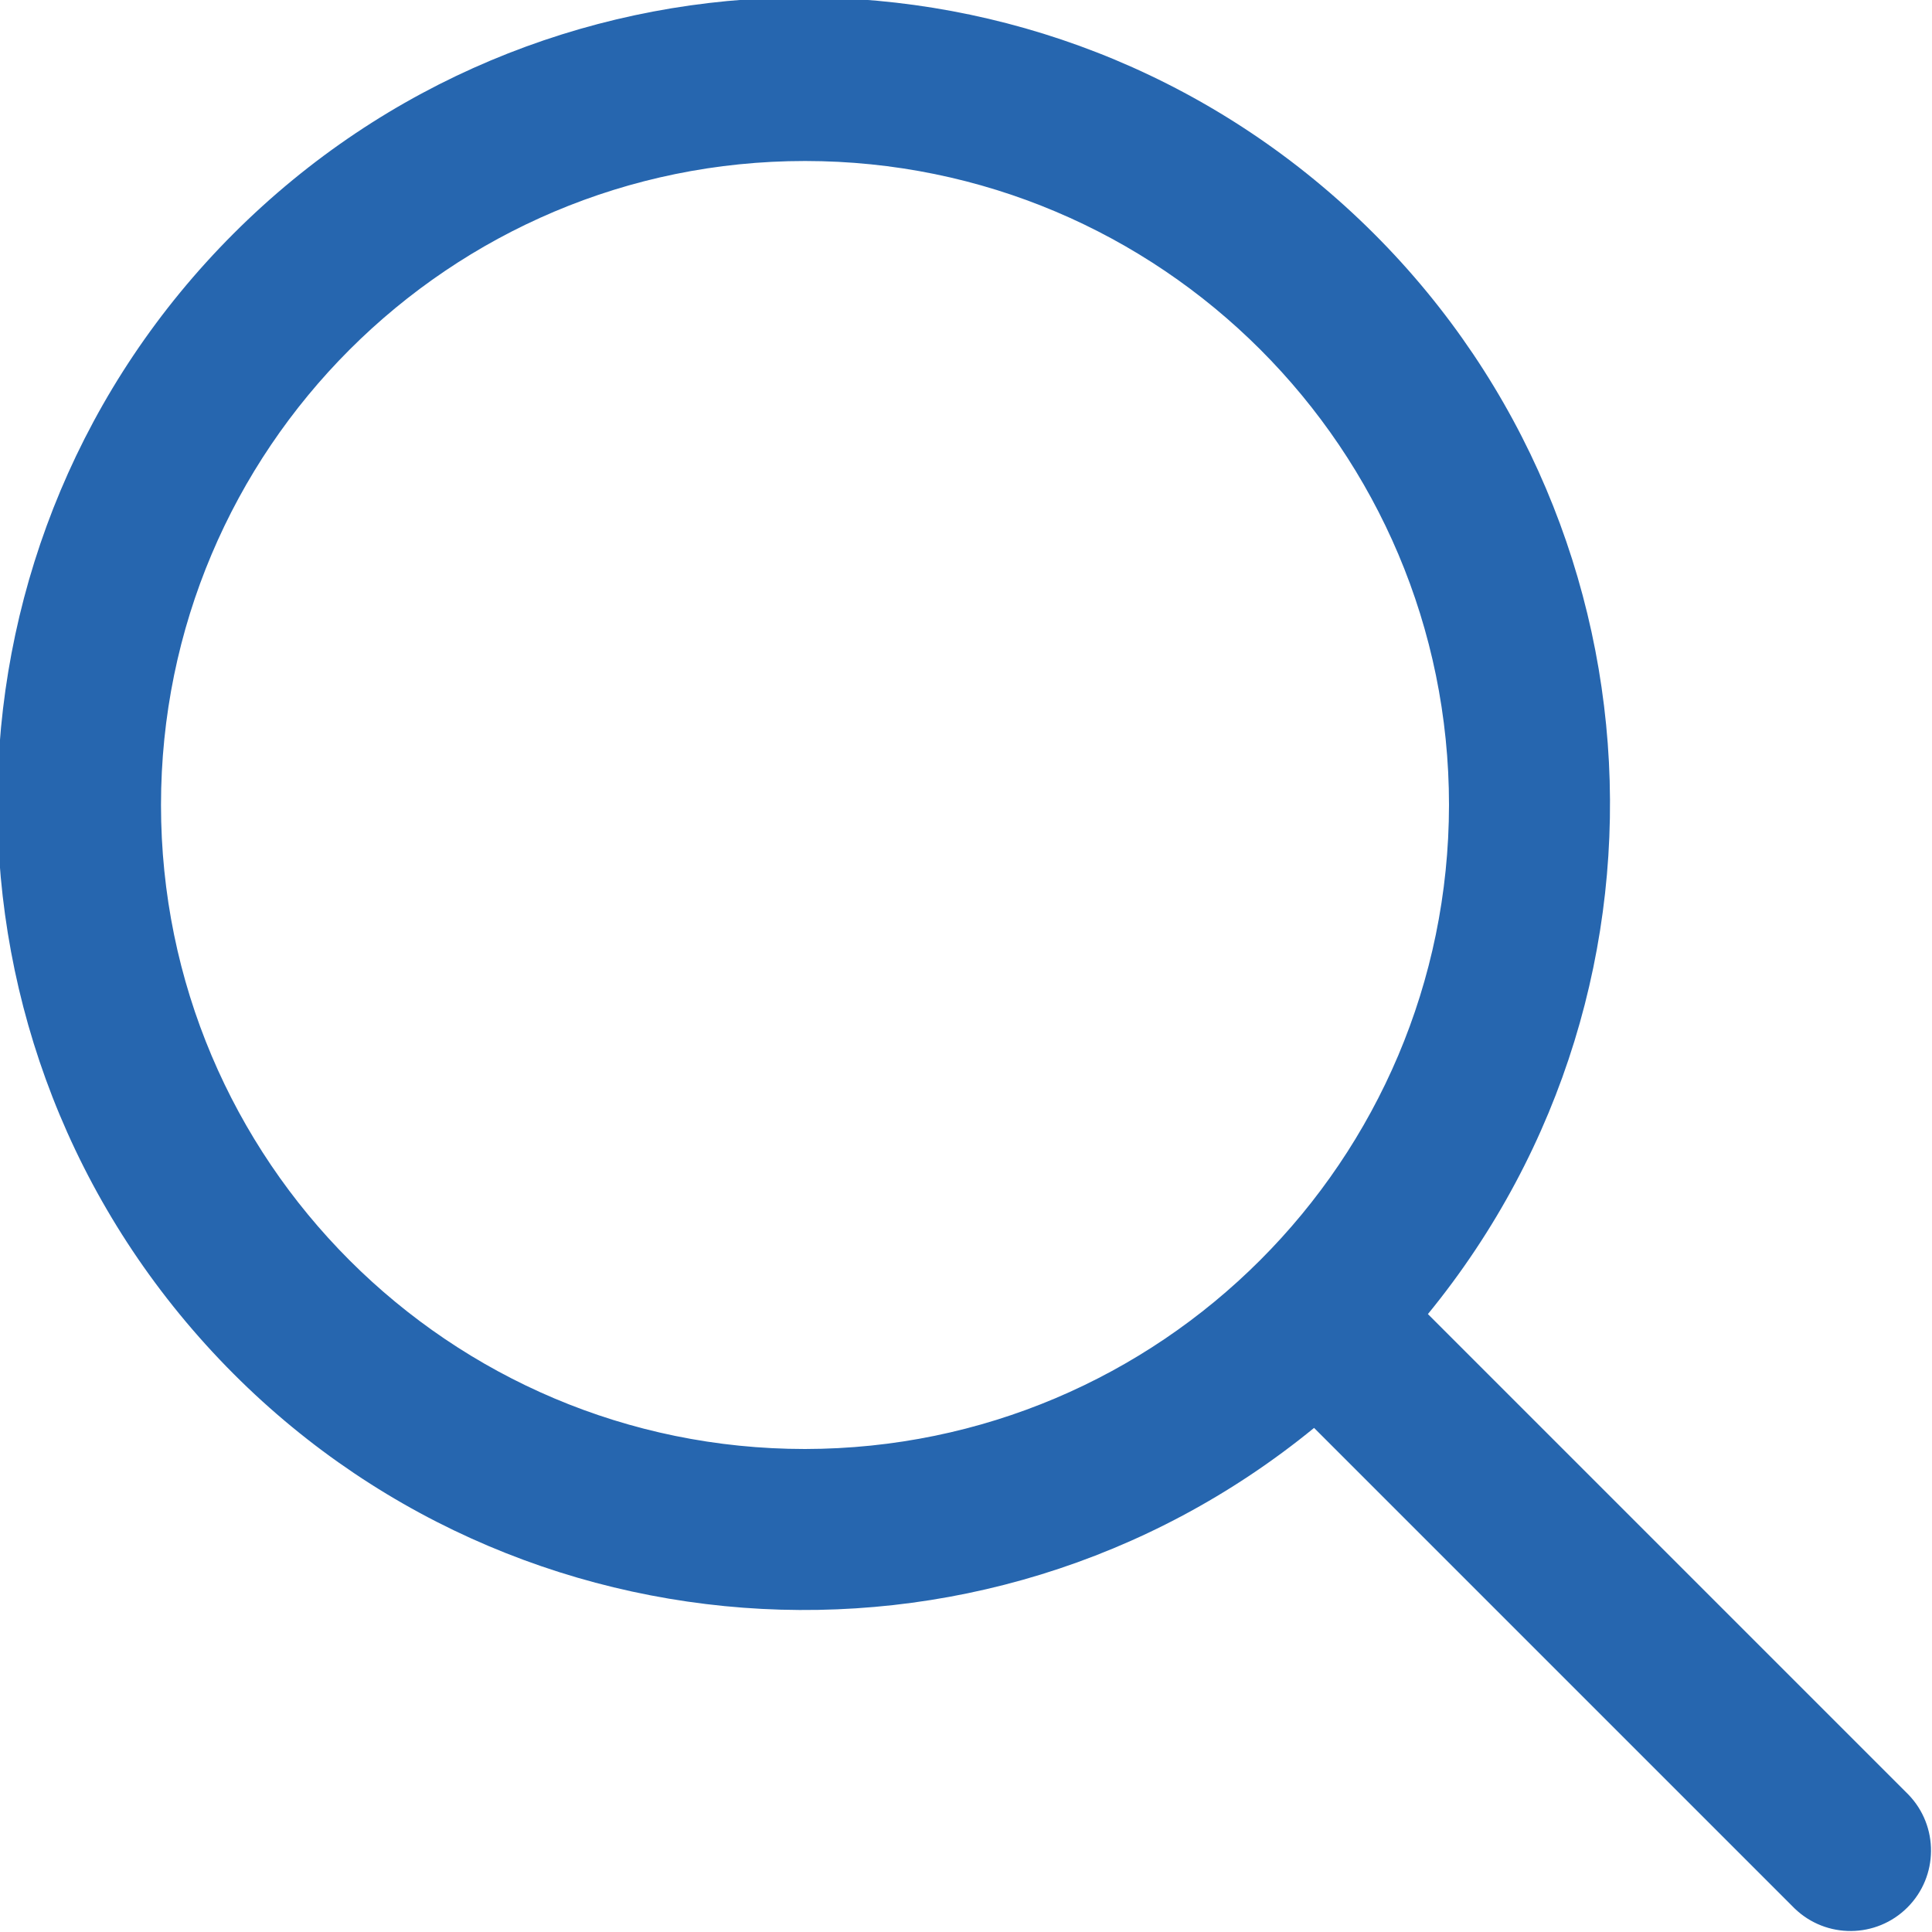
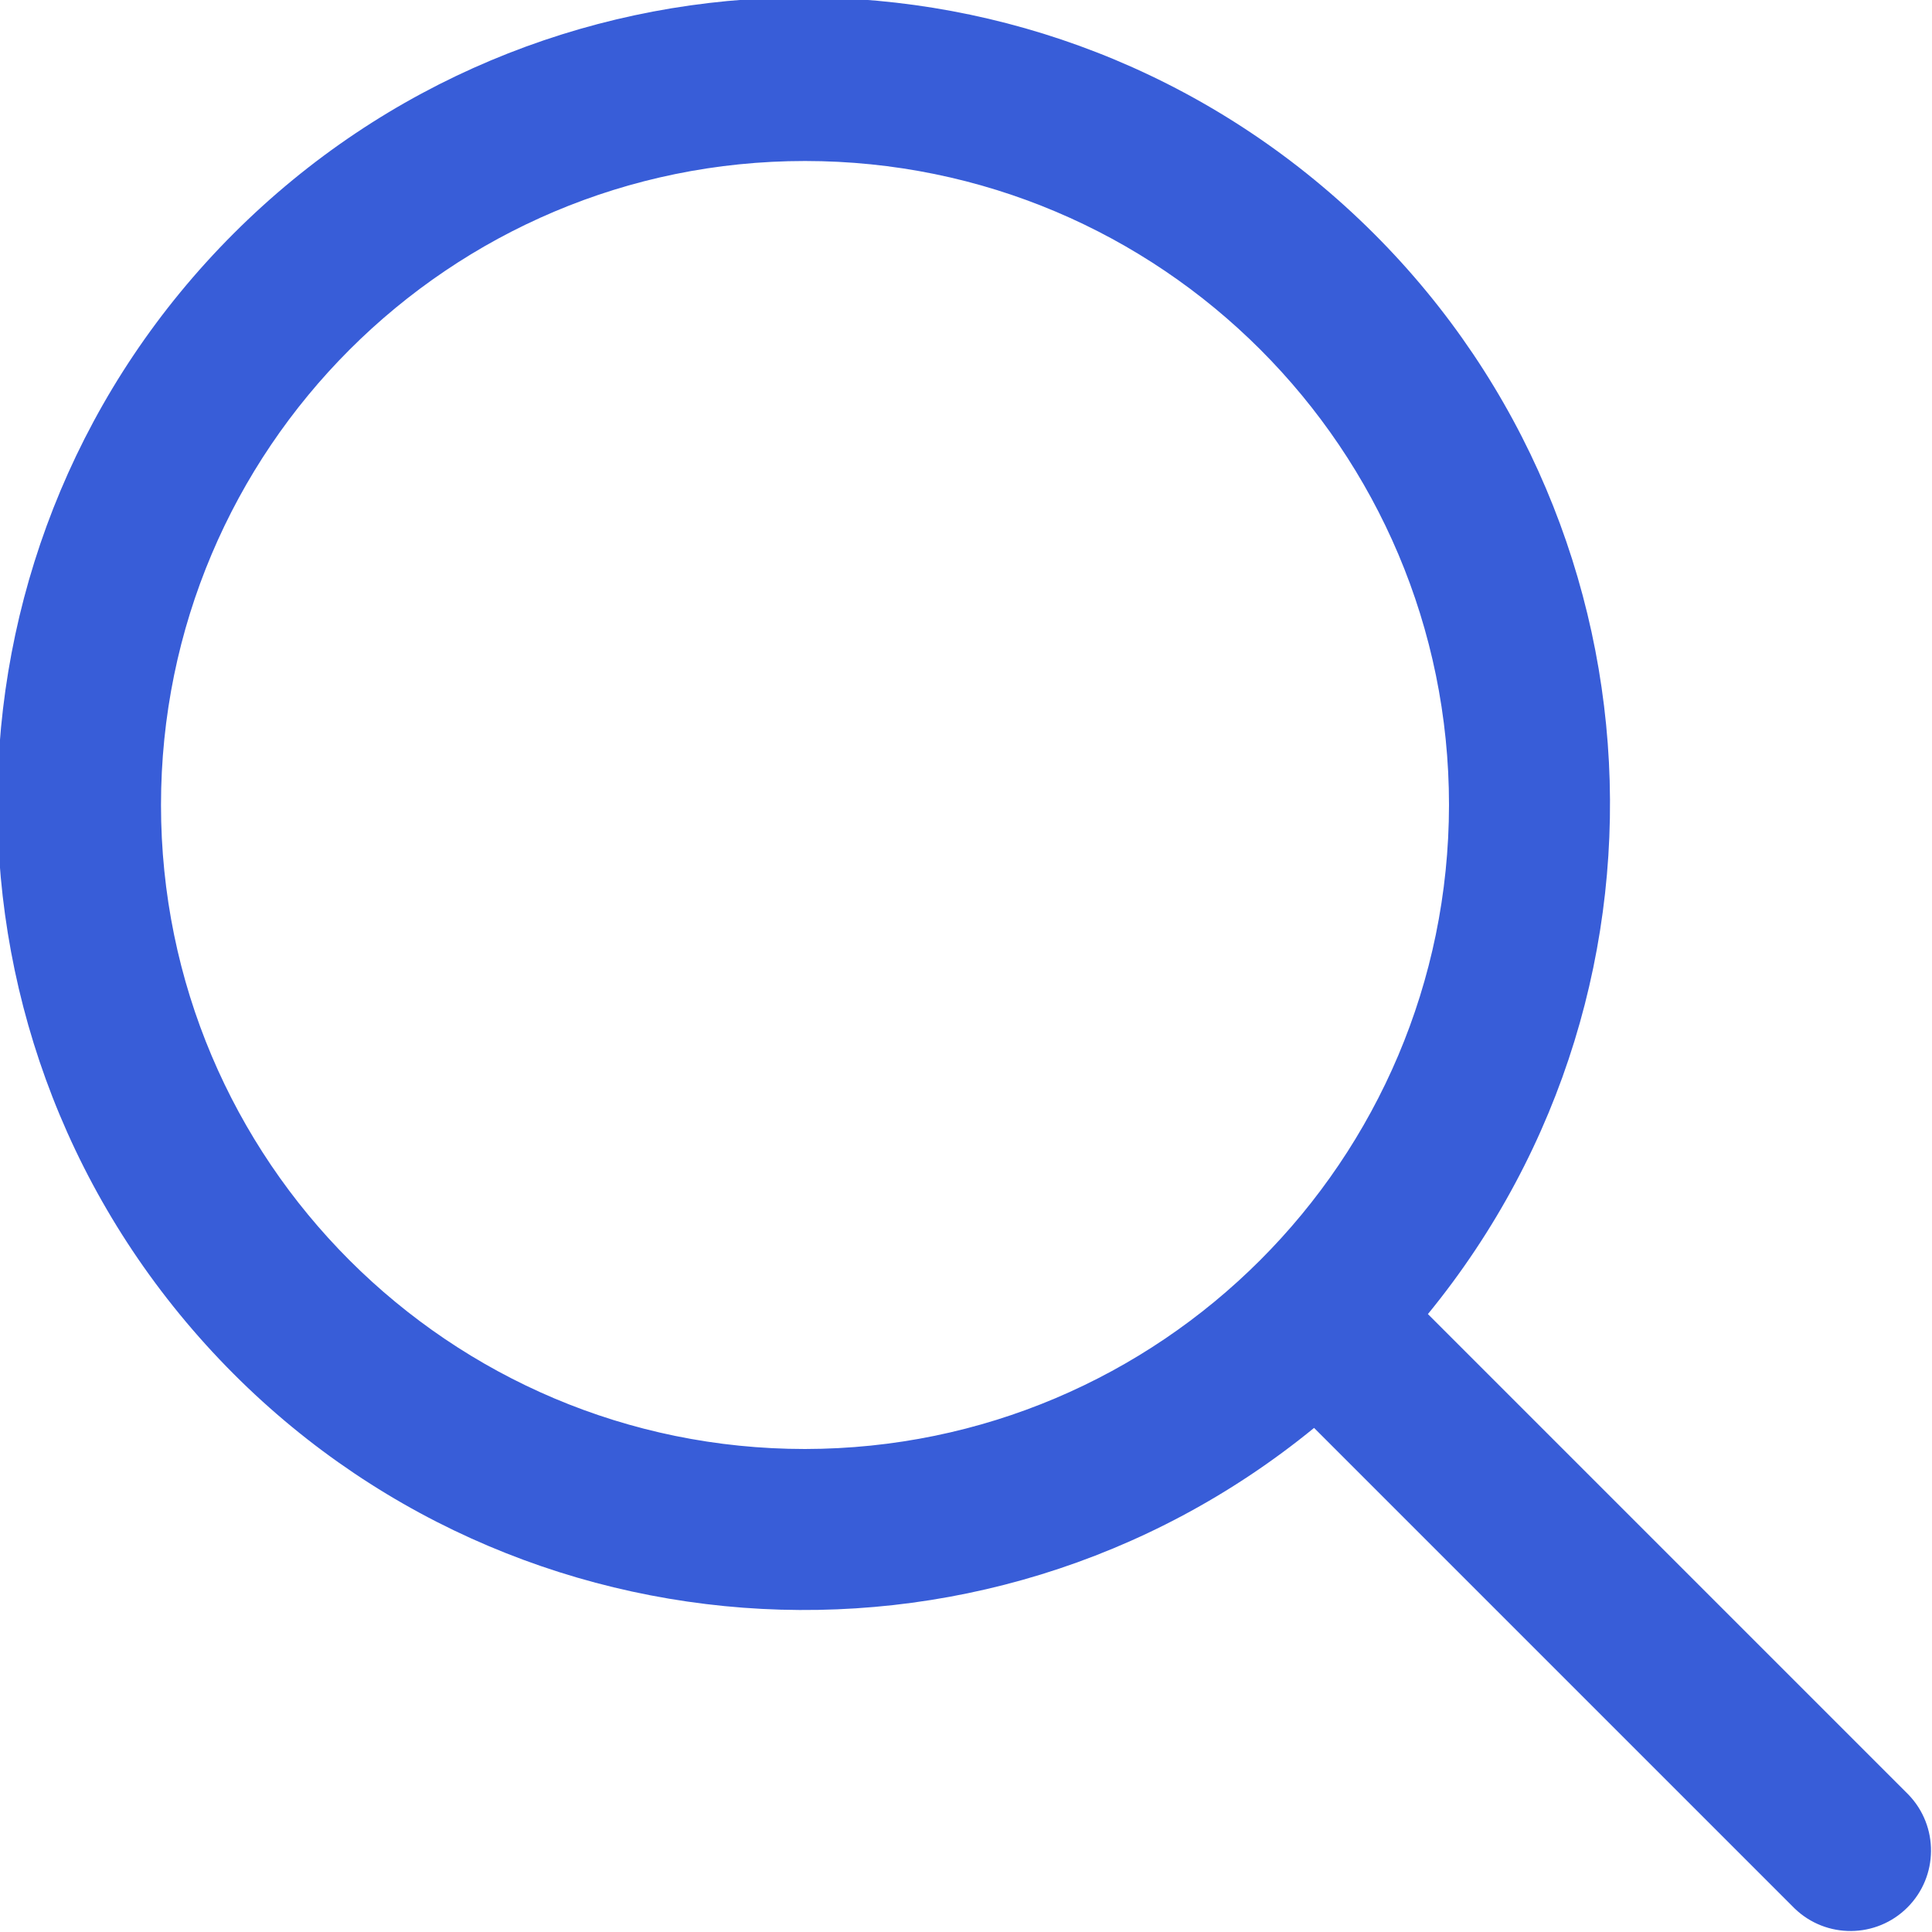
- <svg xmlns="http://www.w3.org/2000/svg" fill="#2666af" id="Outline" viewBox="0 0 24 24">
+ <svg xmlns="http://www.w3.org/2000/svg" fill="#385dd8" id="Outline" viewBox="0 0 24 24">
  <path d="M23.707,22.293l-5.969-5.969a10.016,10.016,0,1,0-1.414,1.414l5.969,5.969a1,1,0,0,0,1.414-1.414ZM10,18a8,8,0,1,1,8-8A8.009,8.009,0,0,1,10,18Z" />
</svg>
